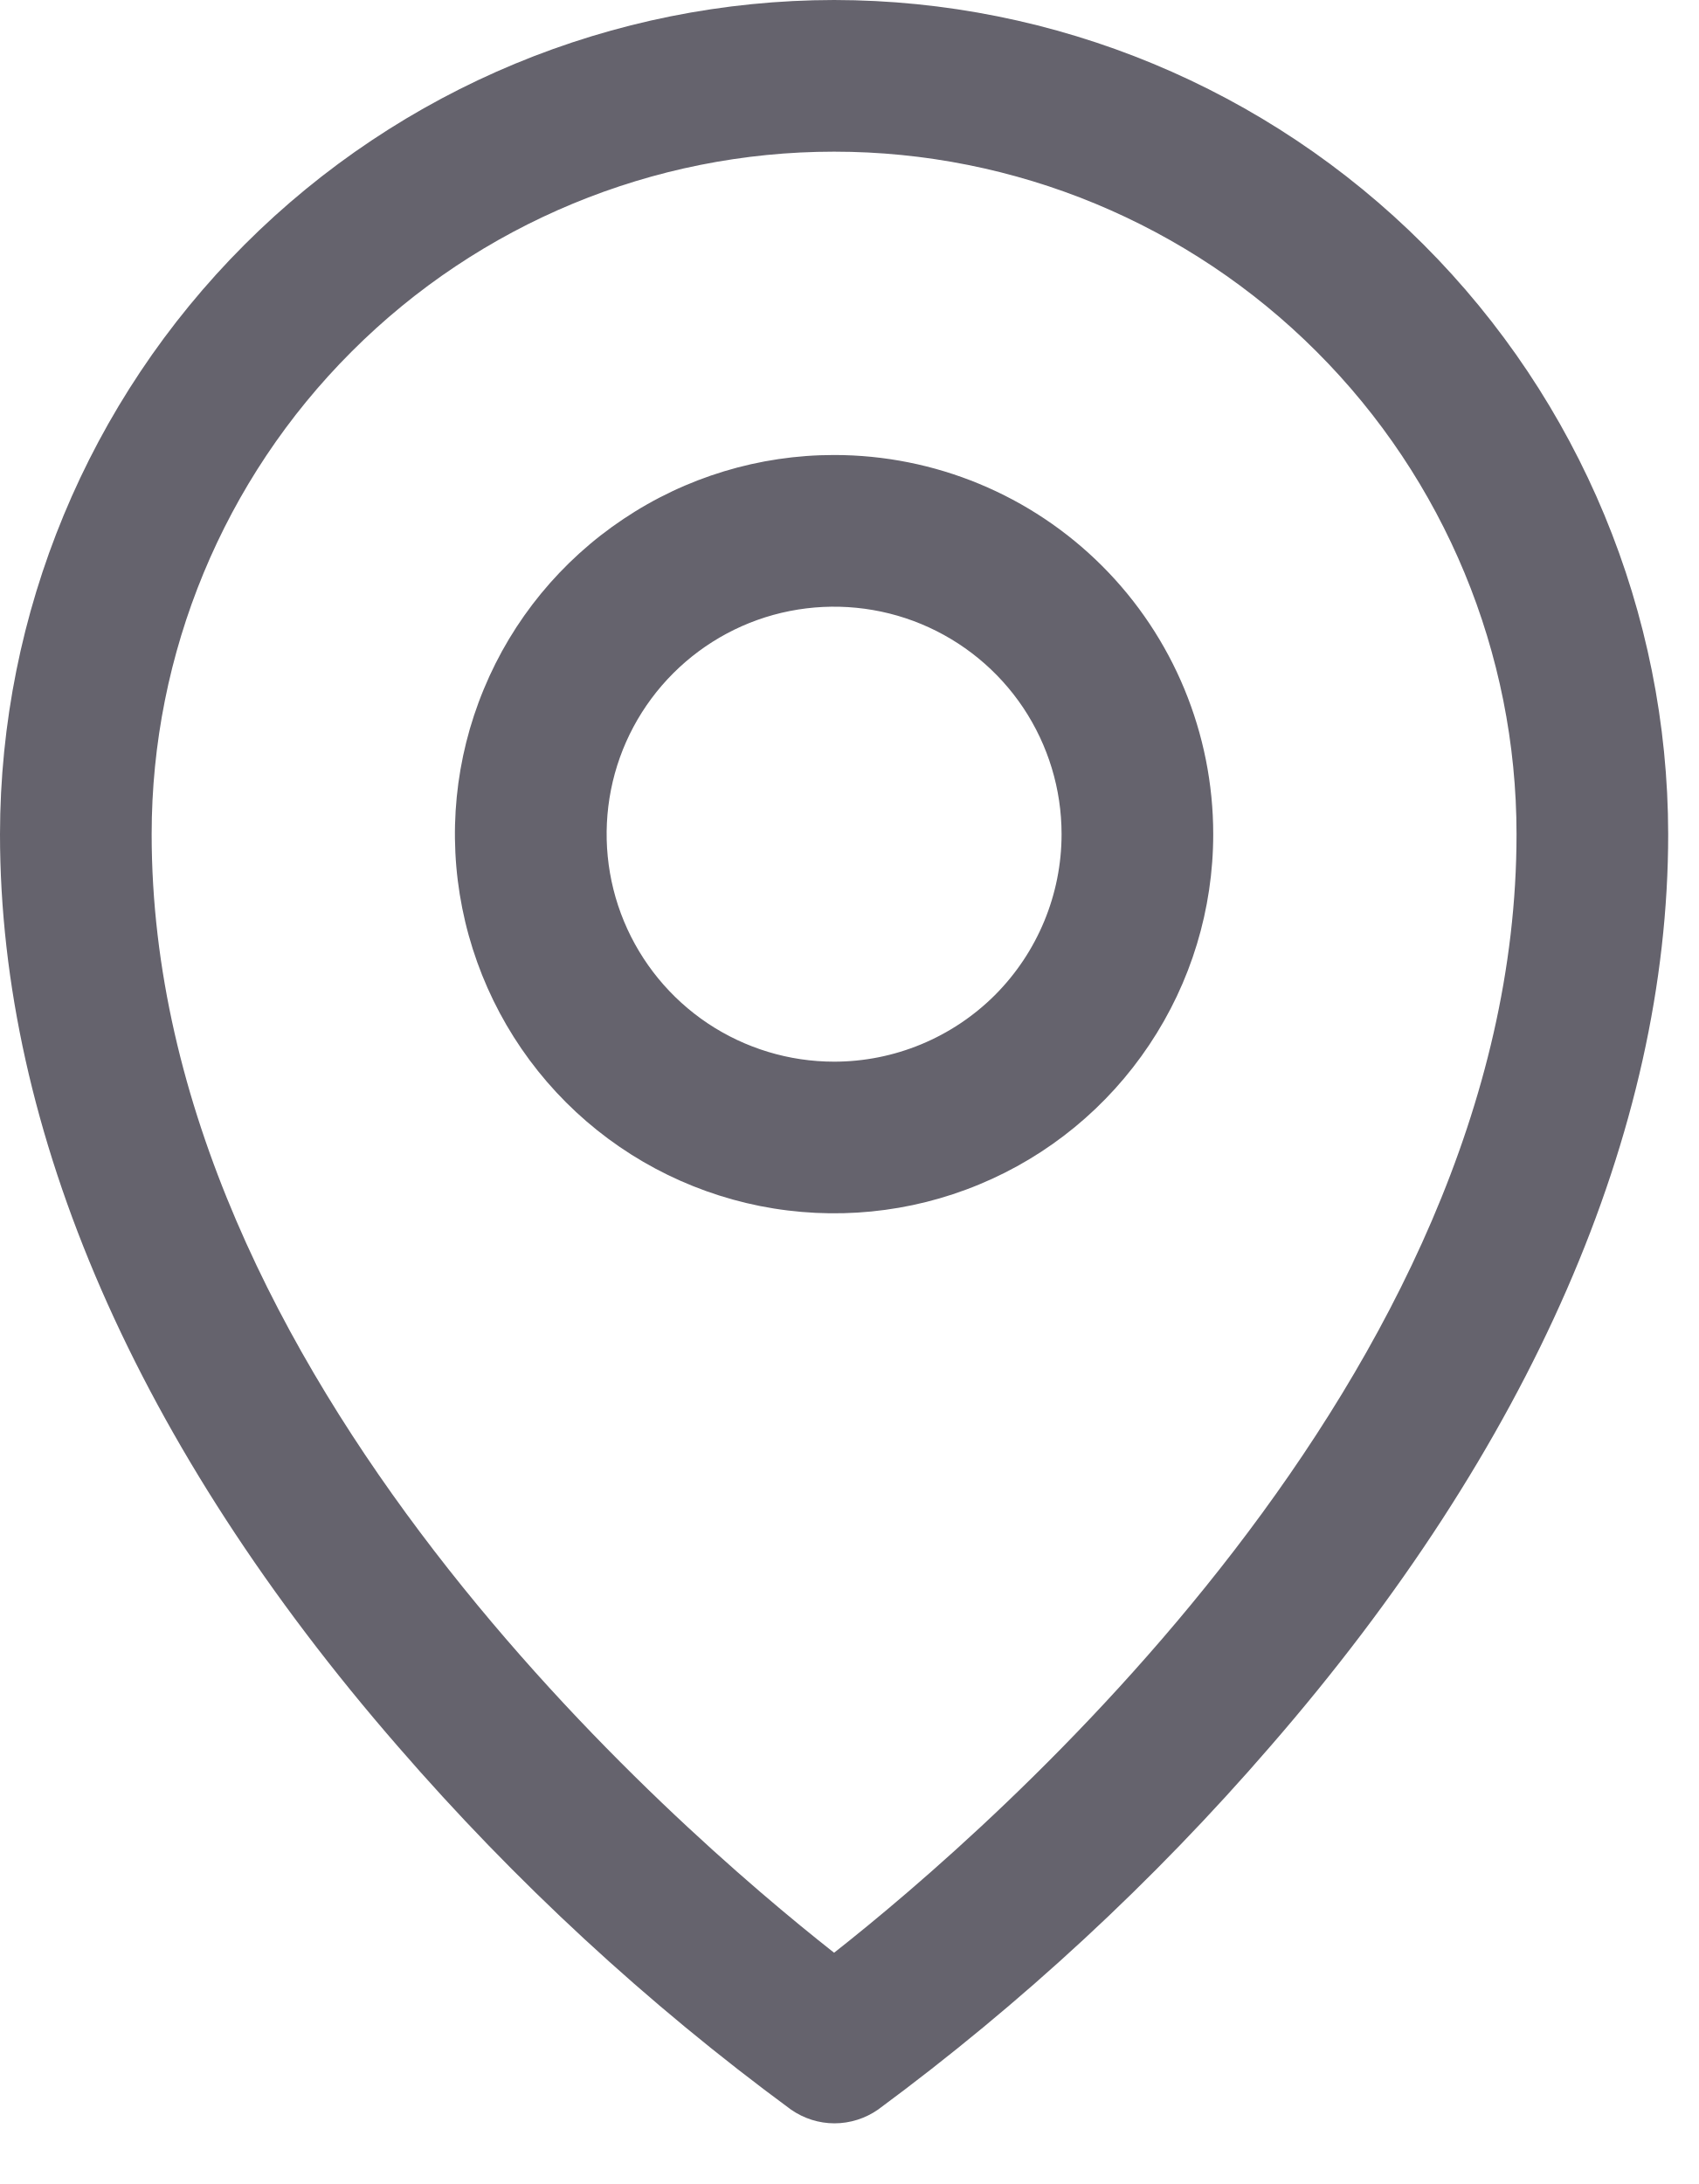
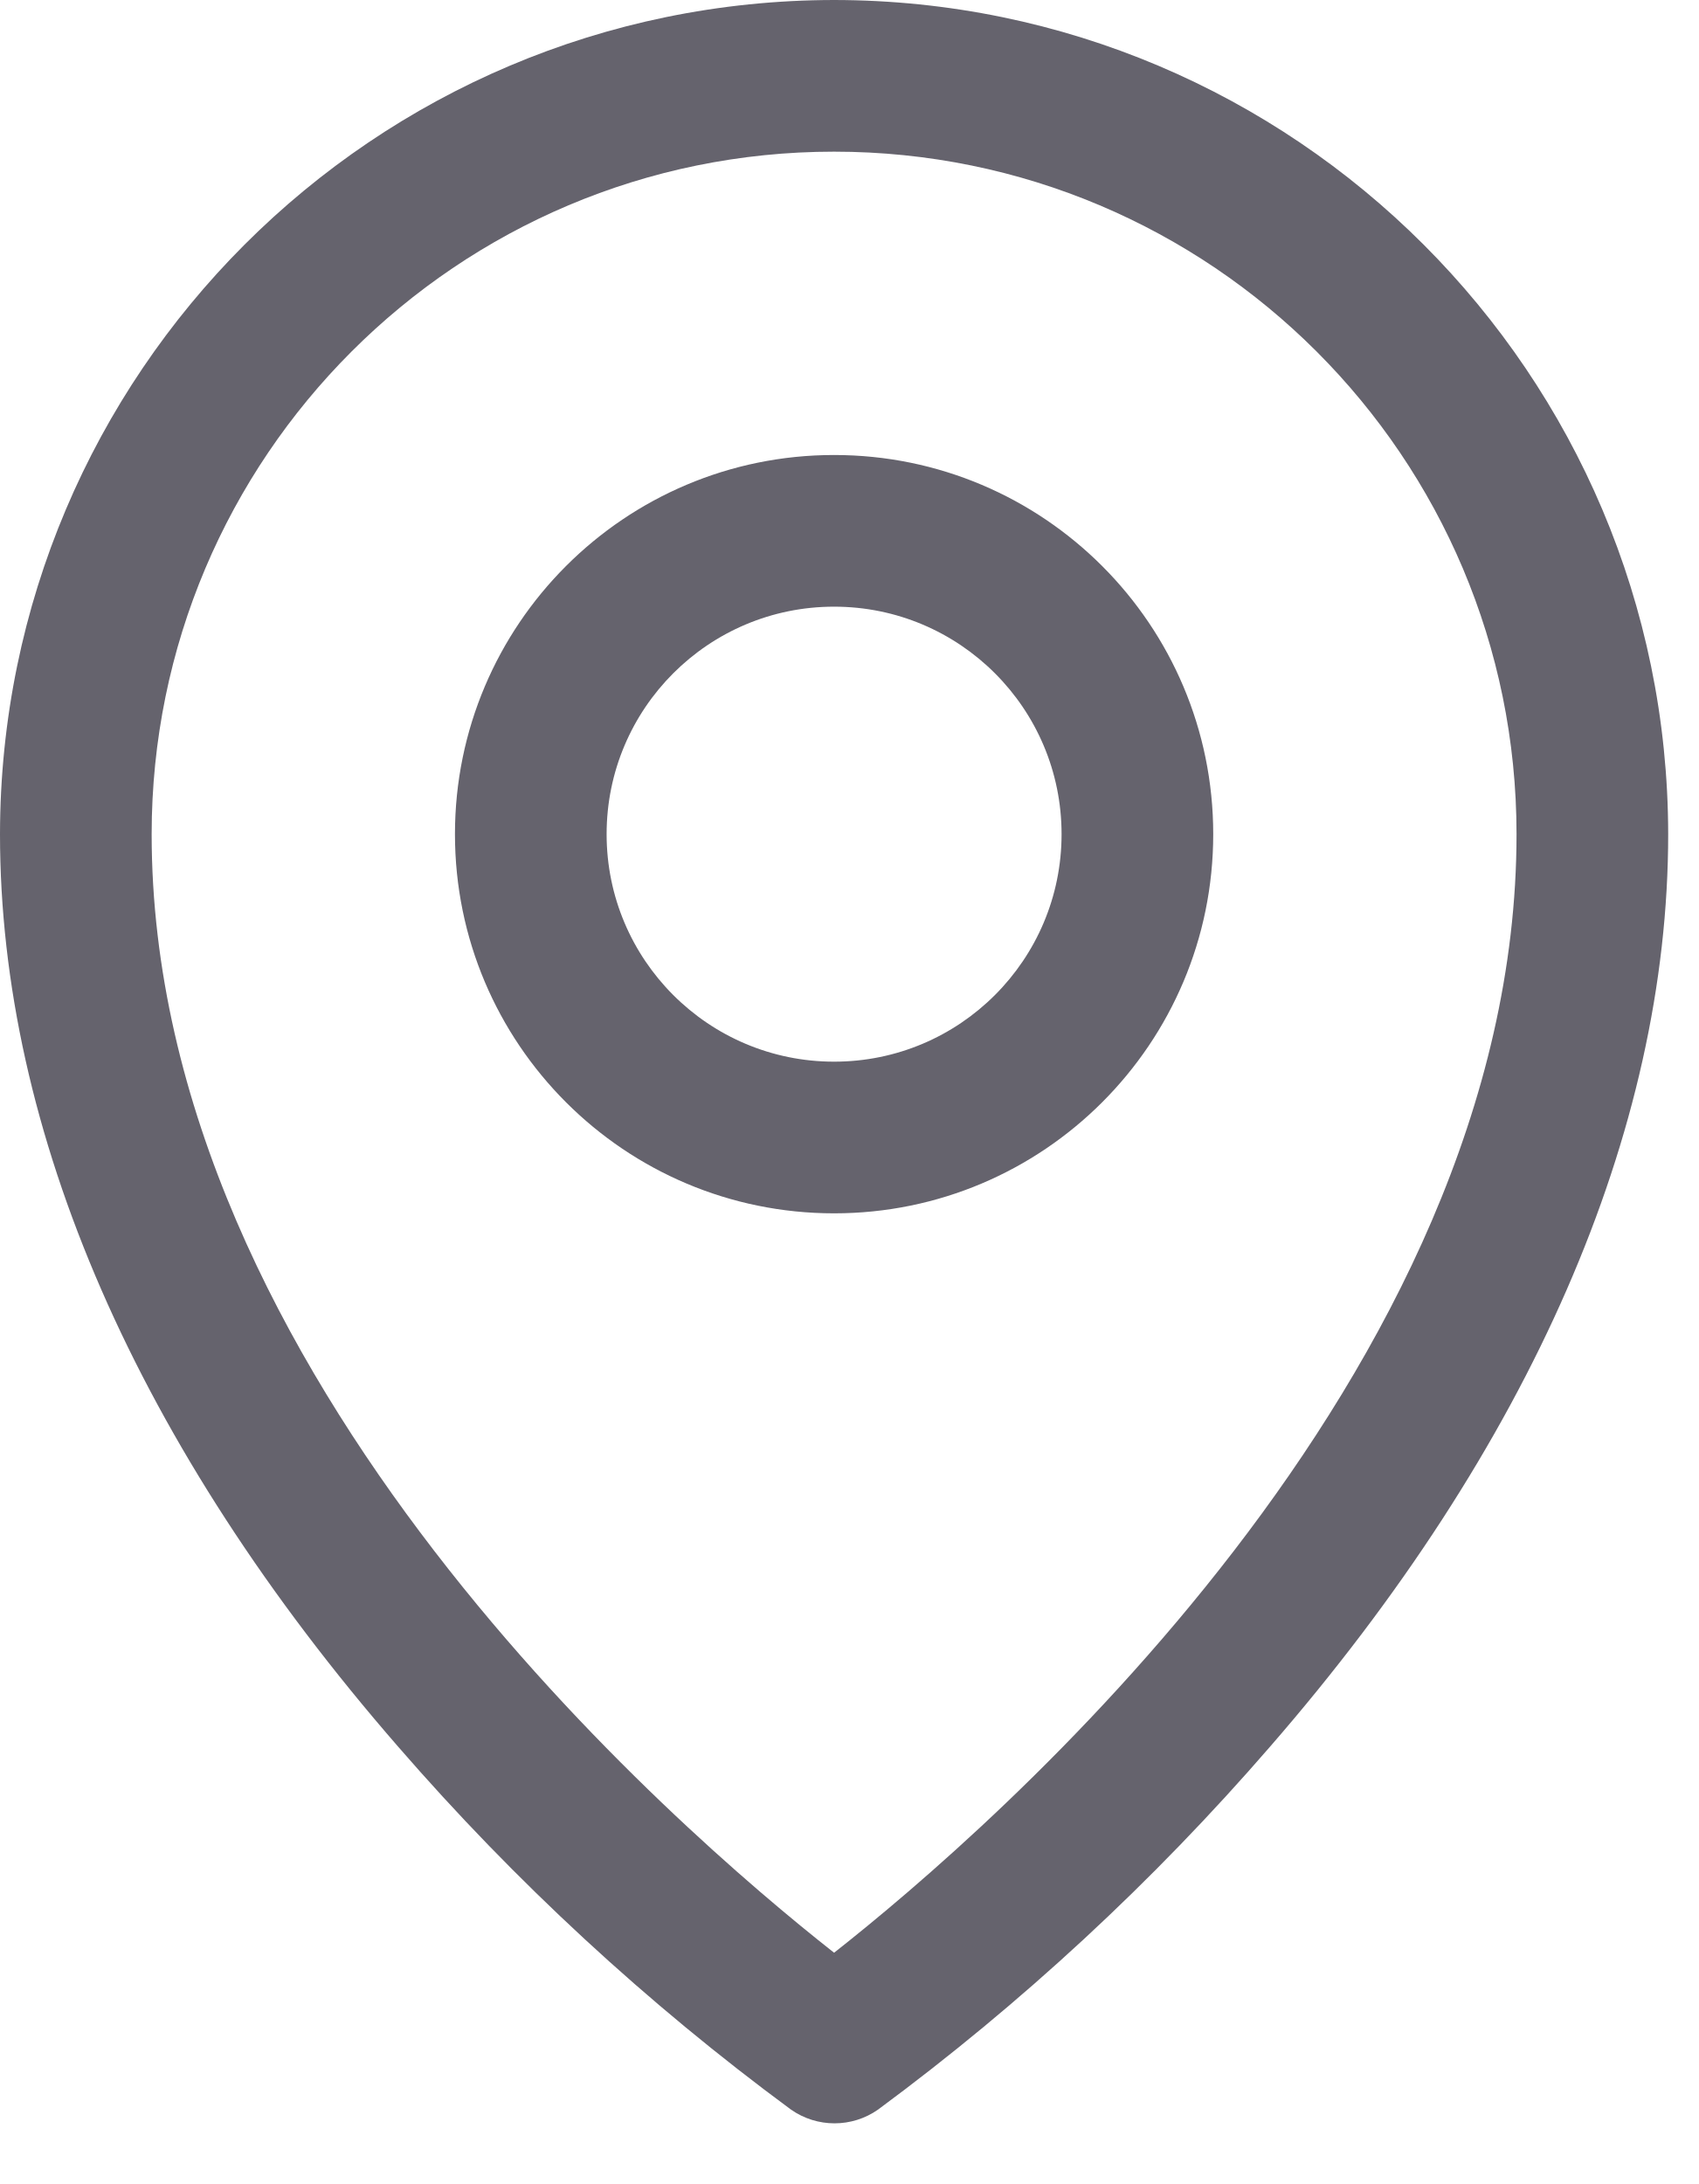
- <svg xmlns="http://www.w3.org/2000/svg" width="14" height="18" viewBox="0 0 14 18" fill="none">
-   <path d="M6.875 3.75C6.257 3.75 5.653 3.933 5.139 4.277C4.625 4.62 4.224 5.108 3.988 5.679C3.751 6.25 3.689 6.878 3.81 7.485C3.931 8.091 4.228 8.648 4.665 9.085C5.102 9.522 5.659 9.819 6.265 9.94C6.872 10.06 7.5 9.999 8.071 9.762C8.642 9.526 9.13 9.125 9.473 8.611C9.817 8.097 10 7.493 10 6.875C10 6.046 9.671 5.251 9.085 4.665C8.499 4.079 7.704 3.75 6.875 3.75ZM6.875 8.75C6.504 8.75 6.142 8.64 5.833 8.434C5.525 8.228 5.285 7.935 5.143 7.593C5.001 7.25 4.964 6.873 5.036 6.509C5.108 6.145 5.287 5.811 5.549 5.549C5.811 5.287 6.145 5.108 6.509 5.036C6.873 4.964 7.25 5.001 7.593 5.143C7.935 5.285 8.228 5.525 8.434 5.833C8.64 6.142 8.75 6.504 8.75 6.875C8.75 7.372 8.552 7.849 8.201 8.201C7.849 8.552 7.372 8.75 6.875 8.75ZM6.875 0C5.052 0.002 3.305 0.727 2.016 2.016C0.727 3.305 0.002 5.052 0 6.875C0 9.328 1.134 11.928 3.281 14.395C4.246 15.509 5.332 16.513 6.52 17.387C6.625 17.46 6.75 17.5 6.878 17.5C7.006 17.5 7.132 17.46 7.237 17.387C8.422 16.512 9.506 15.509 10.469 14.395C12.613 11.928 13.75 9.328 13.75 6.875C13.748 5.052 13.023 3.305 11.734 2.016C10.445 0.727 8.698 0.002 6.875 0ZM6.875 16.094C5.584 15.078 1.25 11.348 1.25 6.875C1.25 5.383 1.843 3.952 2.898 2.898C3.952 1.843 5.383 1.25 6.875 1.25C8.367 1.25 9.798 1.843 10.852 2.898C11.907 3.952 12.5 5.383 12.5 6.875C12.5 11.346 8.166 15.078 6.875 16.094Z" fill="#65636D" />
+ <svg xmlns="http://www.w3.org/2000/svg" fill="none" viewBox="0 0 14 18">
+   <path fill="#65636d" d="M6.875 3.75a3.125 3.125 0 1 0 0 6.25 3.125 3.125 0 0 0 0-6.25m0 5a1.875 1.875 0 1 1 0-3.75 1.875 1.875 0 0 1 0 3.75m0-8.75A6.883 6.883 0 0 0 0 6.875c0 2.453 1.134 5.053 3.281 7.52a20 20 0 0 0 3.239 2.992.625.625 0 0 0 .717 0 20 20 0 0 0 3.232-2.992c2.144-2.467 3.281-5.067 3.281-7.52A6.883 6.883 0 0 0 6.875 0m0 16.094C5.584 15.078 1.25 11.348 1.25 6.875a5.625 5.625 0 0 1 11.25 0c0 4.471-4.334 8.203-5.625 9.219" />
</svg>
